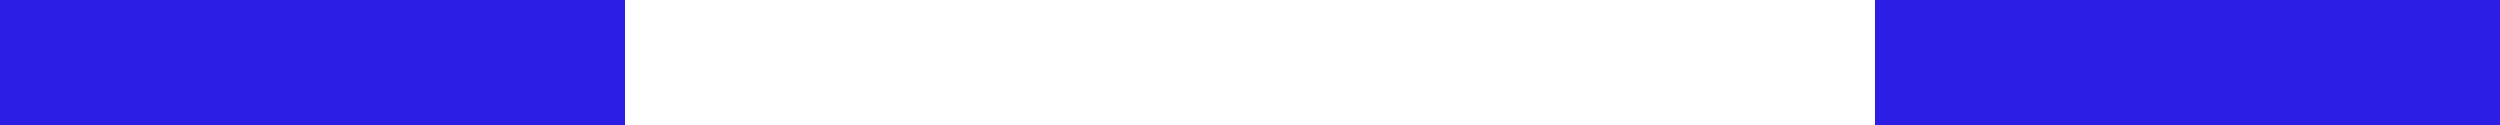
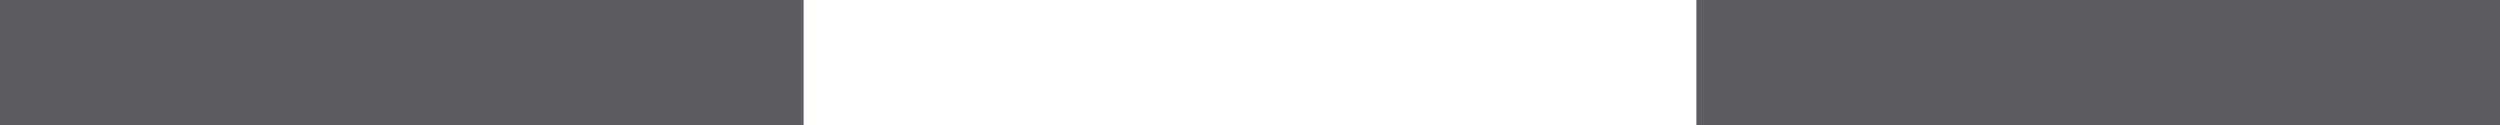
<svg xmlns="http://www.w3.org/2000/svg" width="20" height="1" viewBox="0 0 20 1" fill="none">
-   <path fill-rule="evenodd" clip-rule="evenodd" d="M5 1L-8.7423e-08 1L0 2.18557e-06L5 2.62268e-06L5 1ZM20 1L15 1L15 3.49691e-06L20 1.74846e-06L20 1Z" fill="#2D1EE5" />
+   <line y1="0.5" x2="6.429" y2="0.5" stroke="#5F5B63" />
+   <line x1="13.571" y1="0.5" x2="20" y2="0.5" stroke="#5F5B63" />
</svg>
